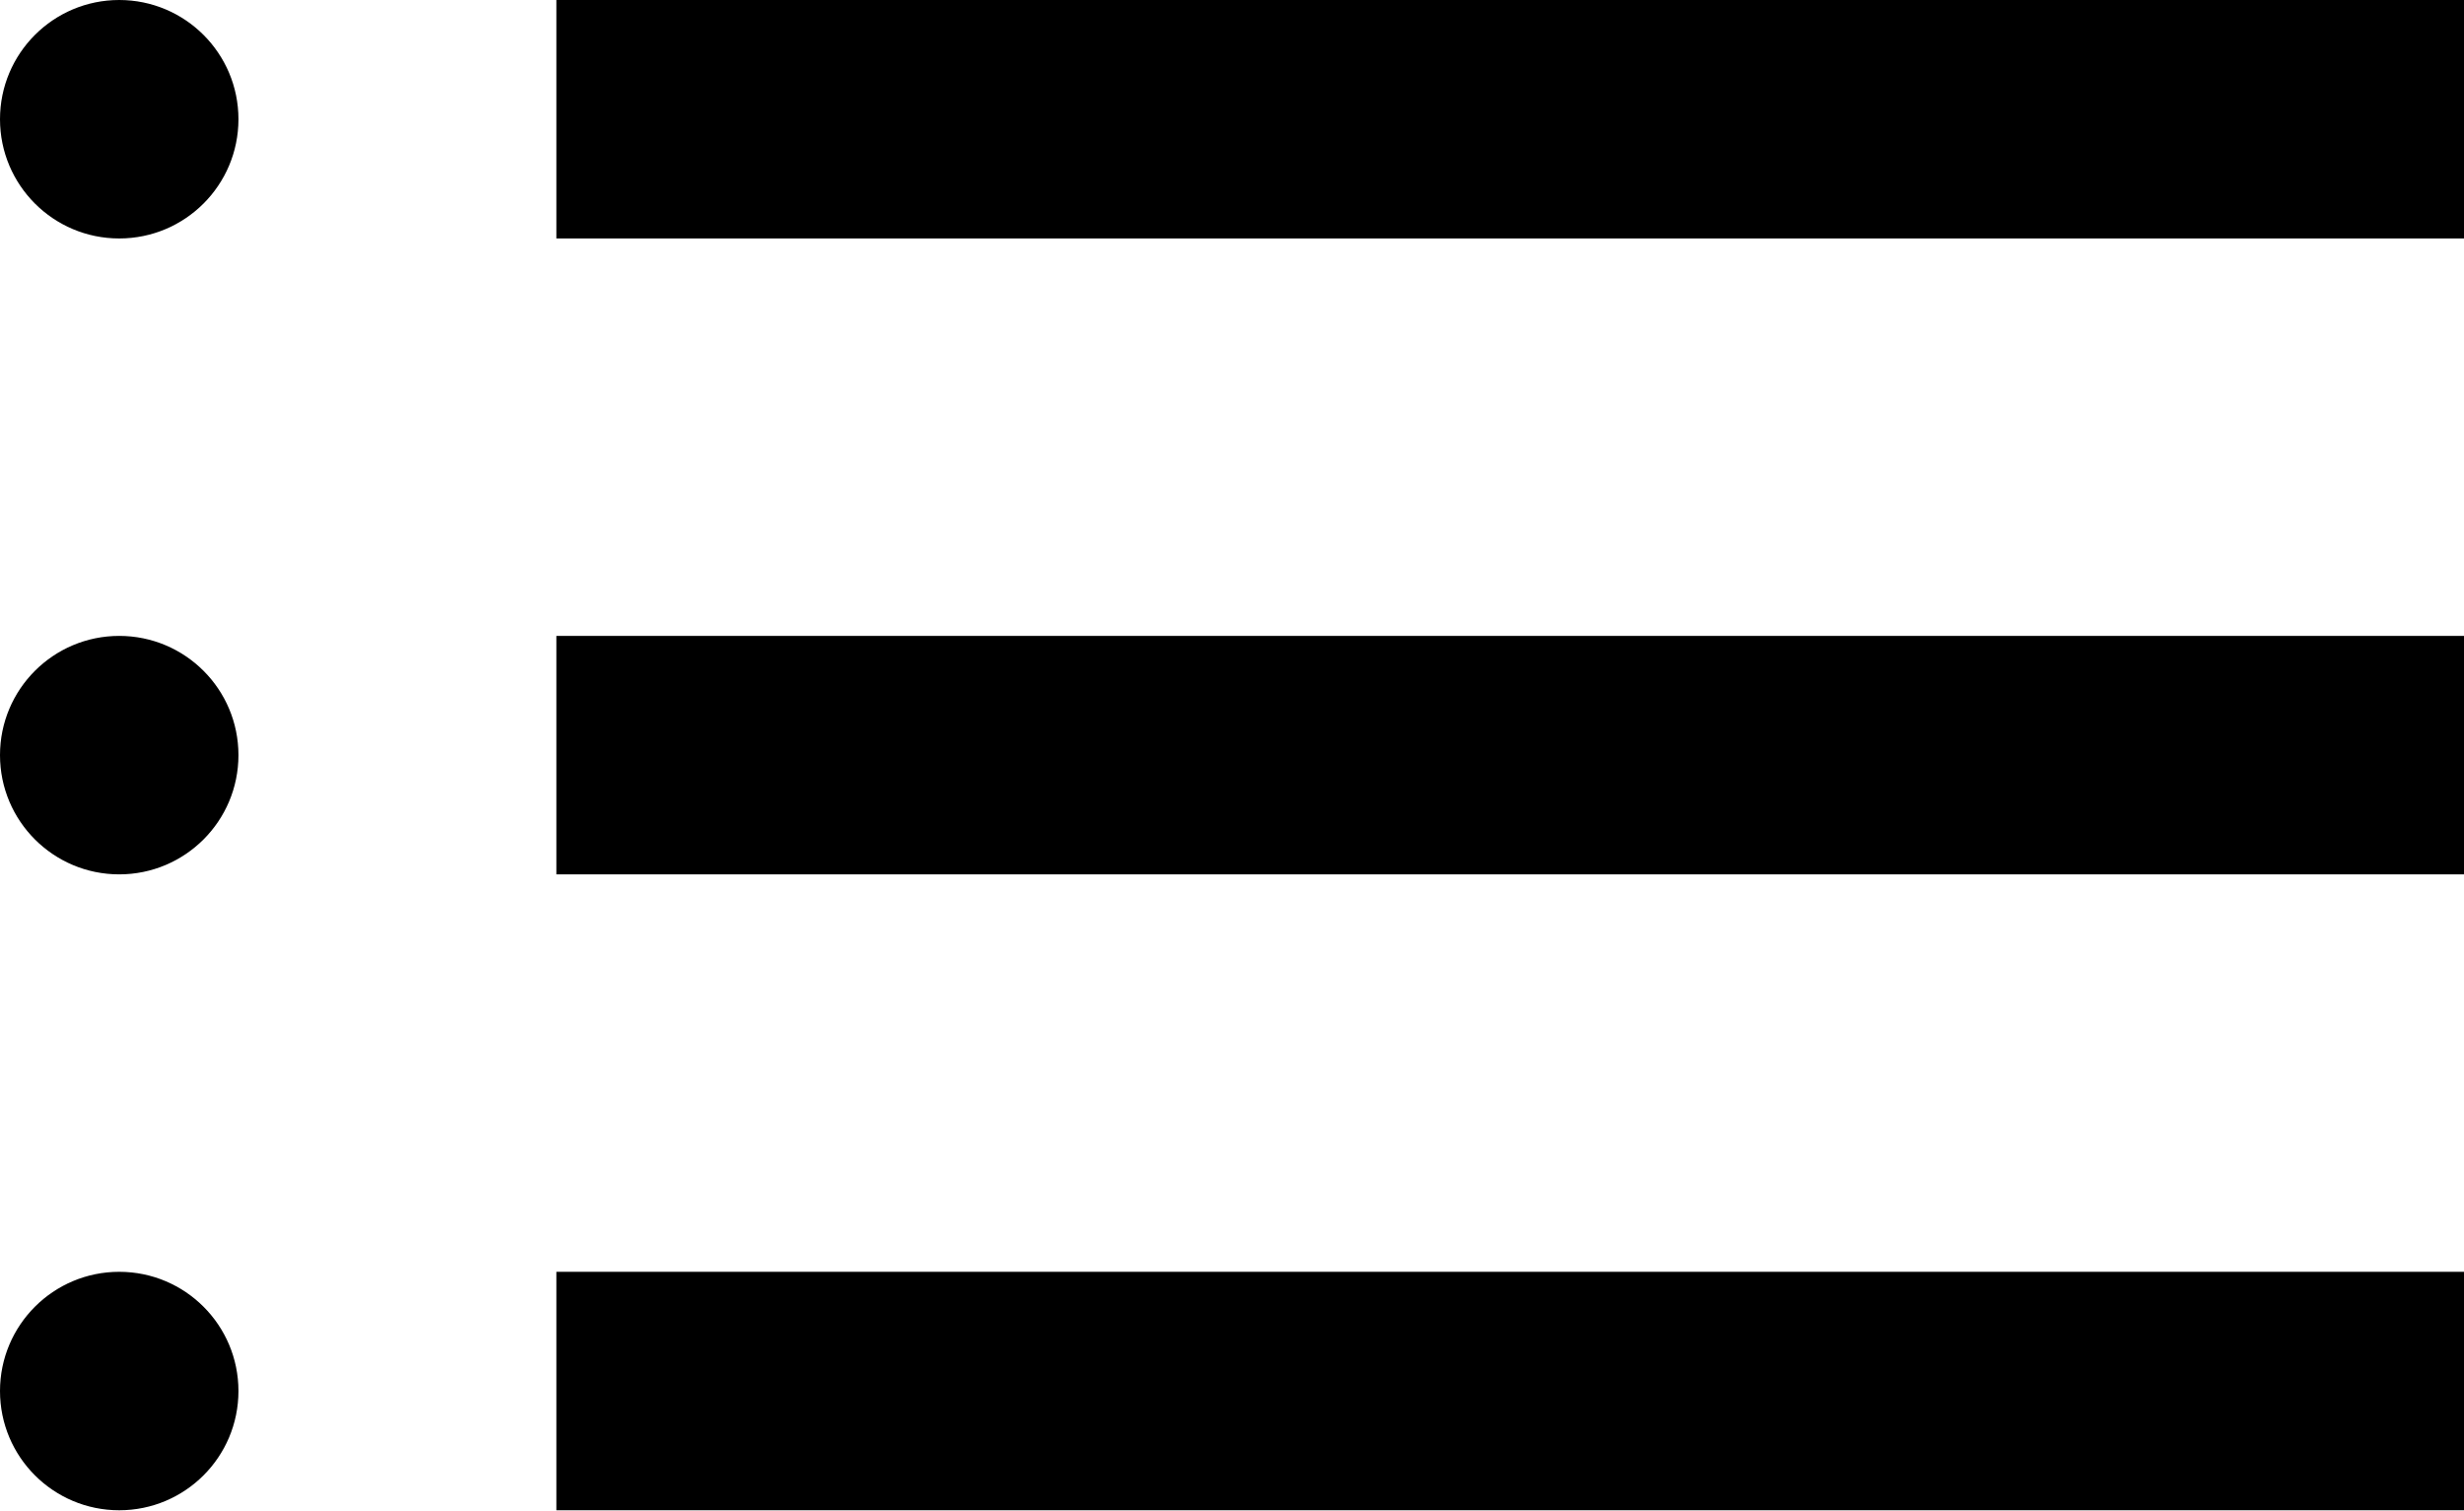
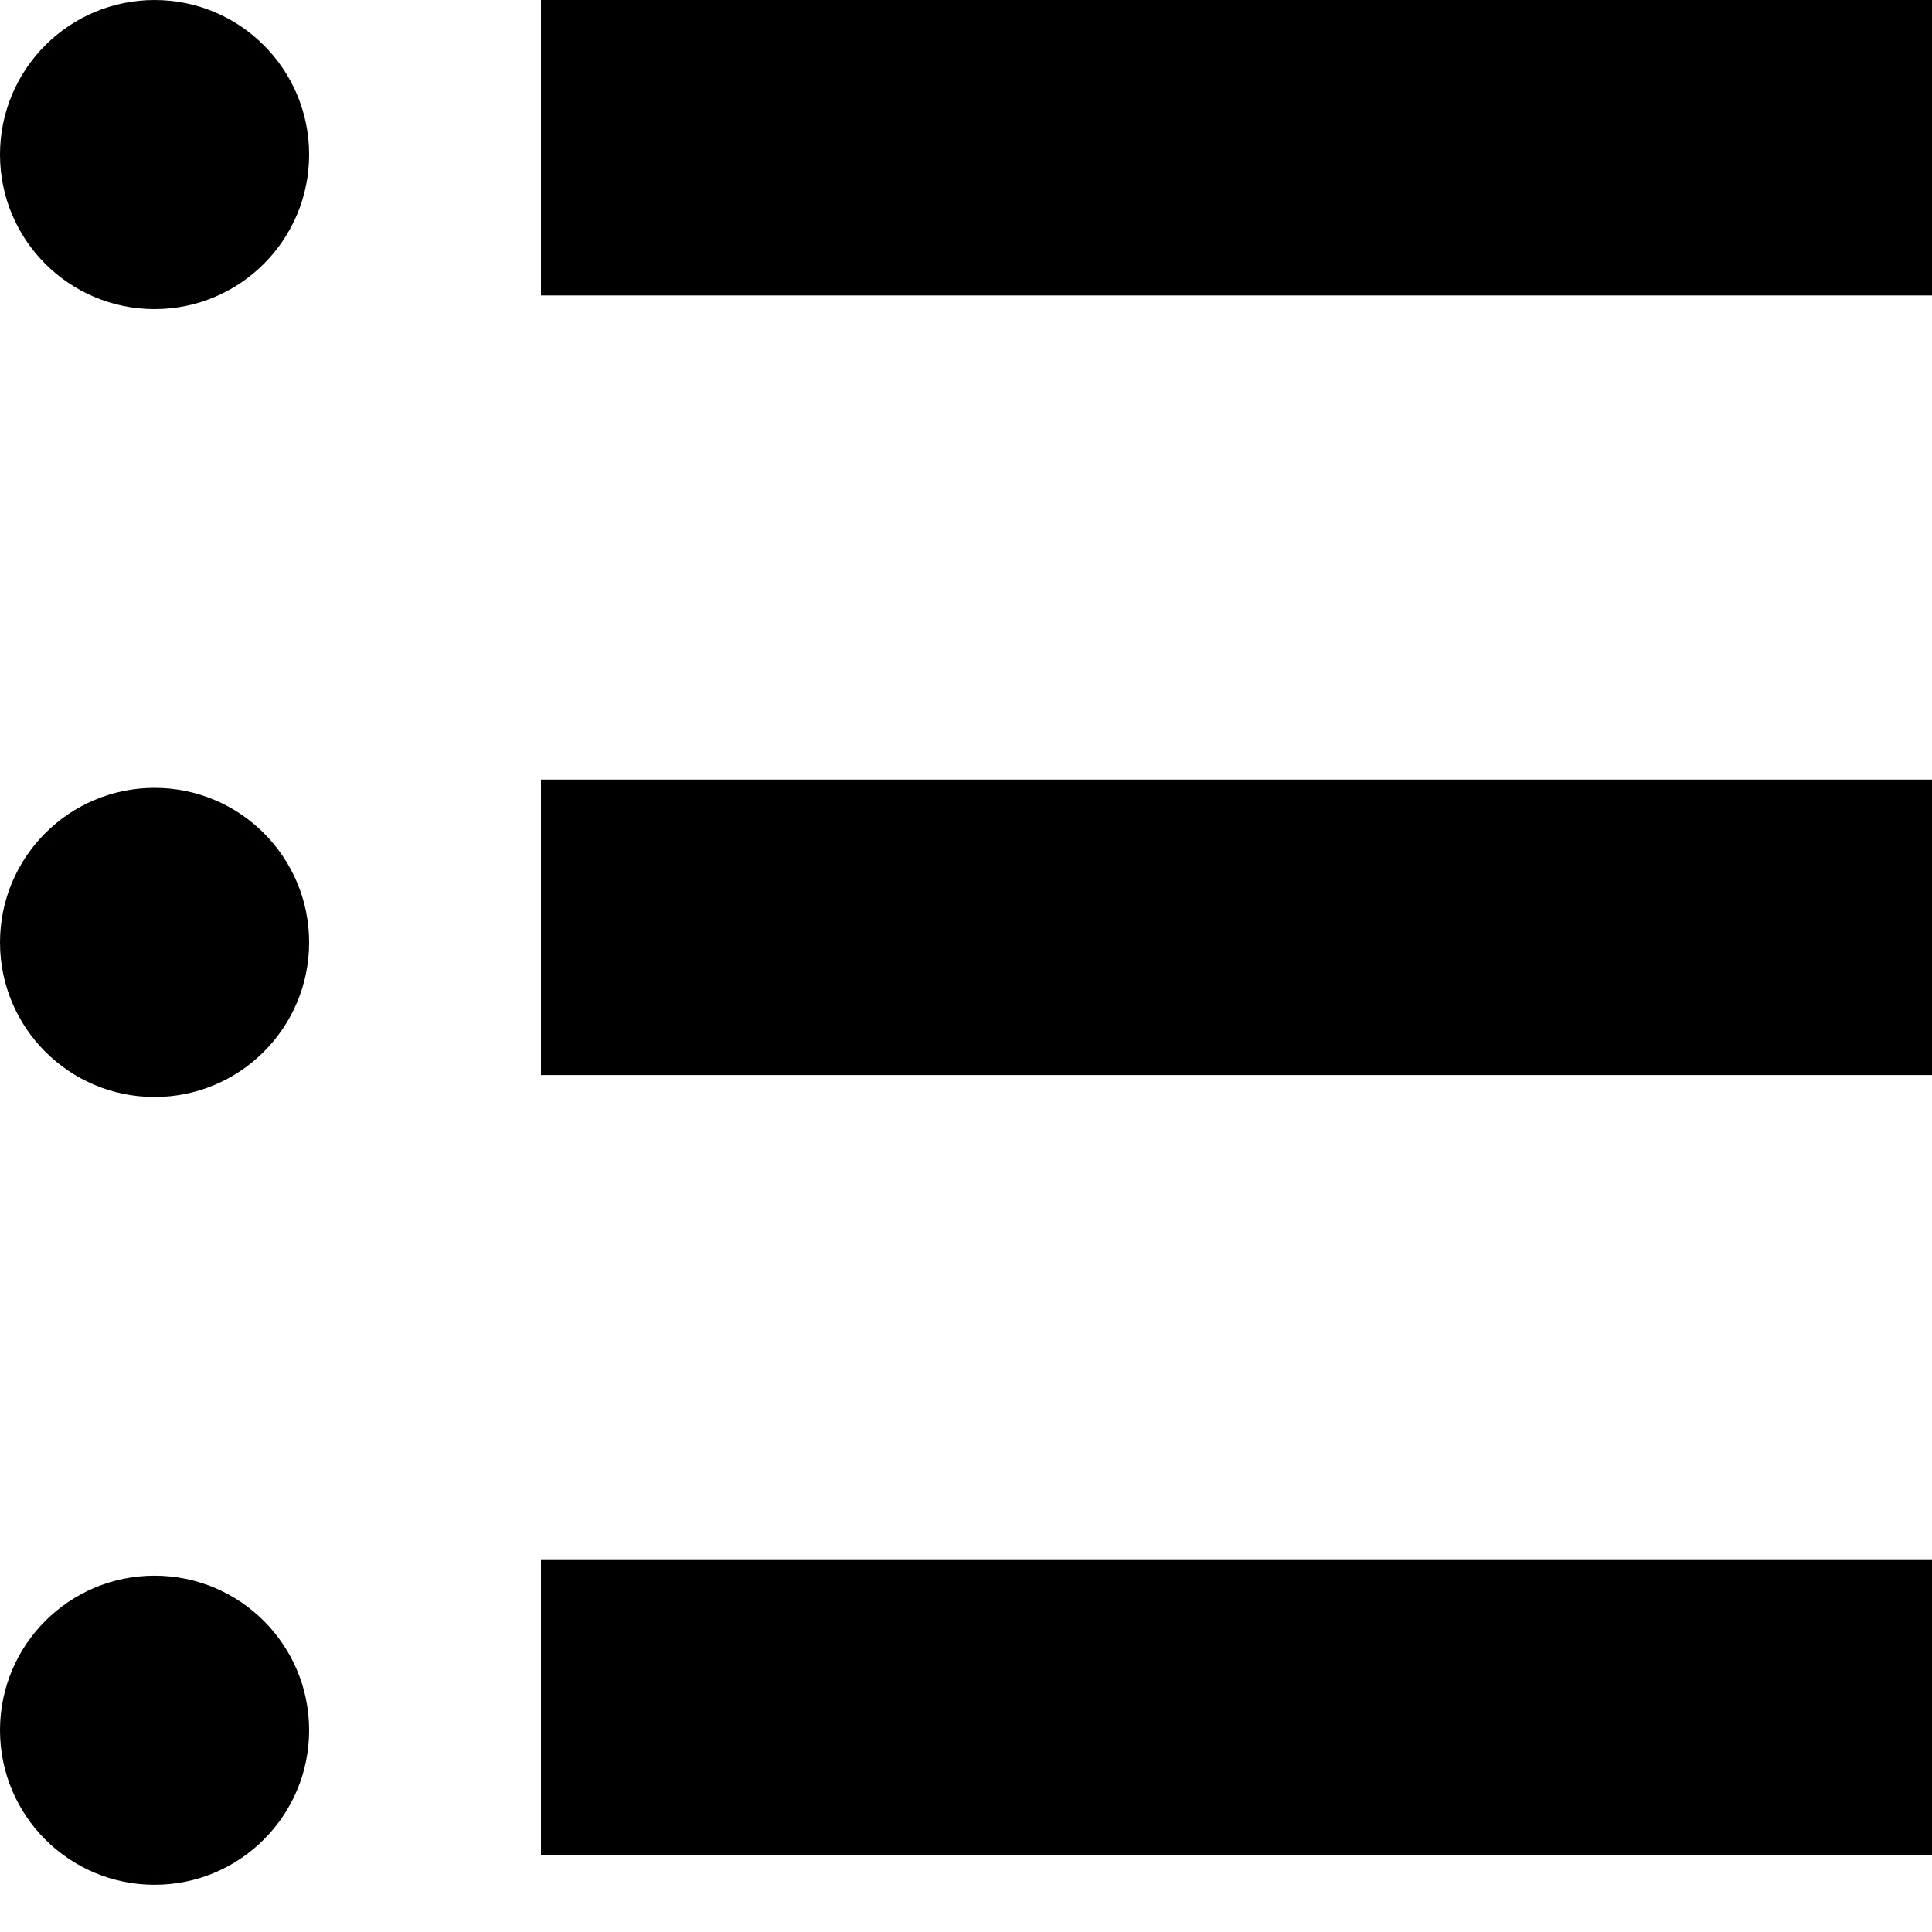
- <svg xmlns="http://www.w3.org/2000/svg" width="31" height="19" viewBox="0 0 31 19" fill="none">
-   <rect x="7" width="24" height="3" fill="black" />
-   <rect x="7" y="8" width="24" height="3" fill="black" />
-   <rect x="7" y="16" width="24" height="3" fill="black" />
-   <circle cx="1.5" cy="1.5" r="1.5" fill="black" />
-   <circle cx="1.5" cy="9.5" r="1.5" fill="black" />
-   <circle cx="1.5" cy="17.5" r="1.5" fill="black" />
+ <svg xmlns="http://www.w3.org/2000/svg" width="25" height="25" viewBox="0 0 25 25" fill="none">
+   <rect x="7" width="18" height="3.823" fill="black" />
+   <rect x="7" y="10.088" width="18" height="3.823" fill="black" />
+   <rect x="7" y="20.177" width="18" height="3.823" fill="black" />
+   <circle cx="2" cy="2" r="2" fill="black" />
+   <circle cx="2" cy="12.195" r="2" fill="black" />
+   <circle cx="2" cy="22.389" r="2" fill="black" />
</svg>
